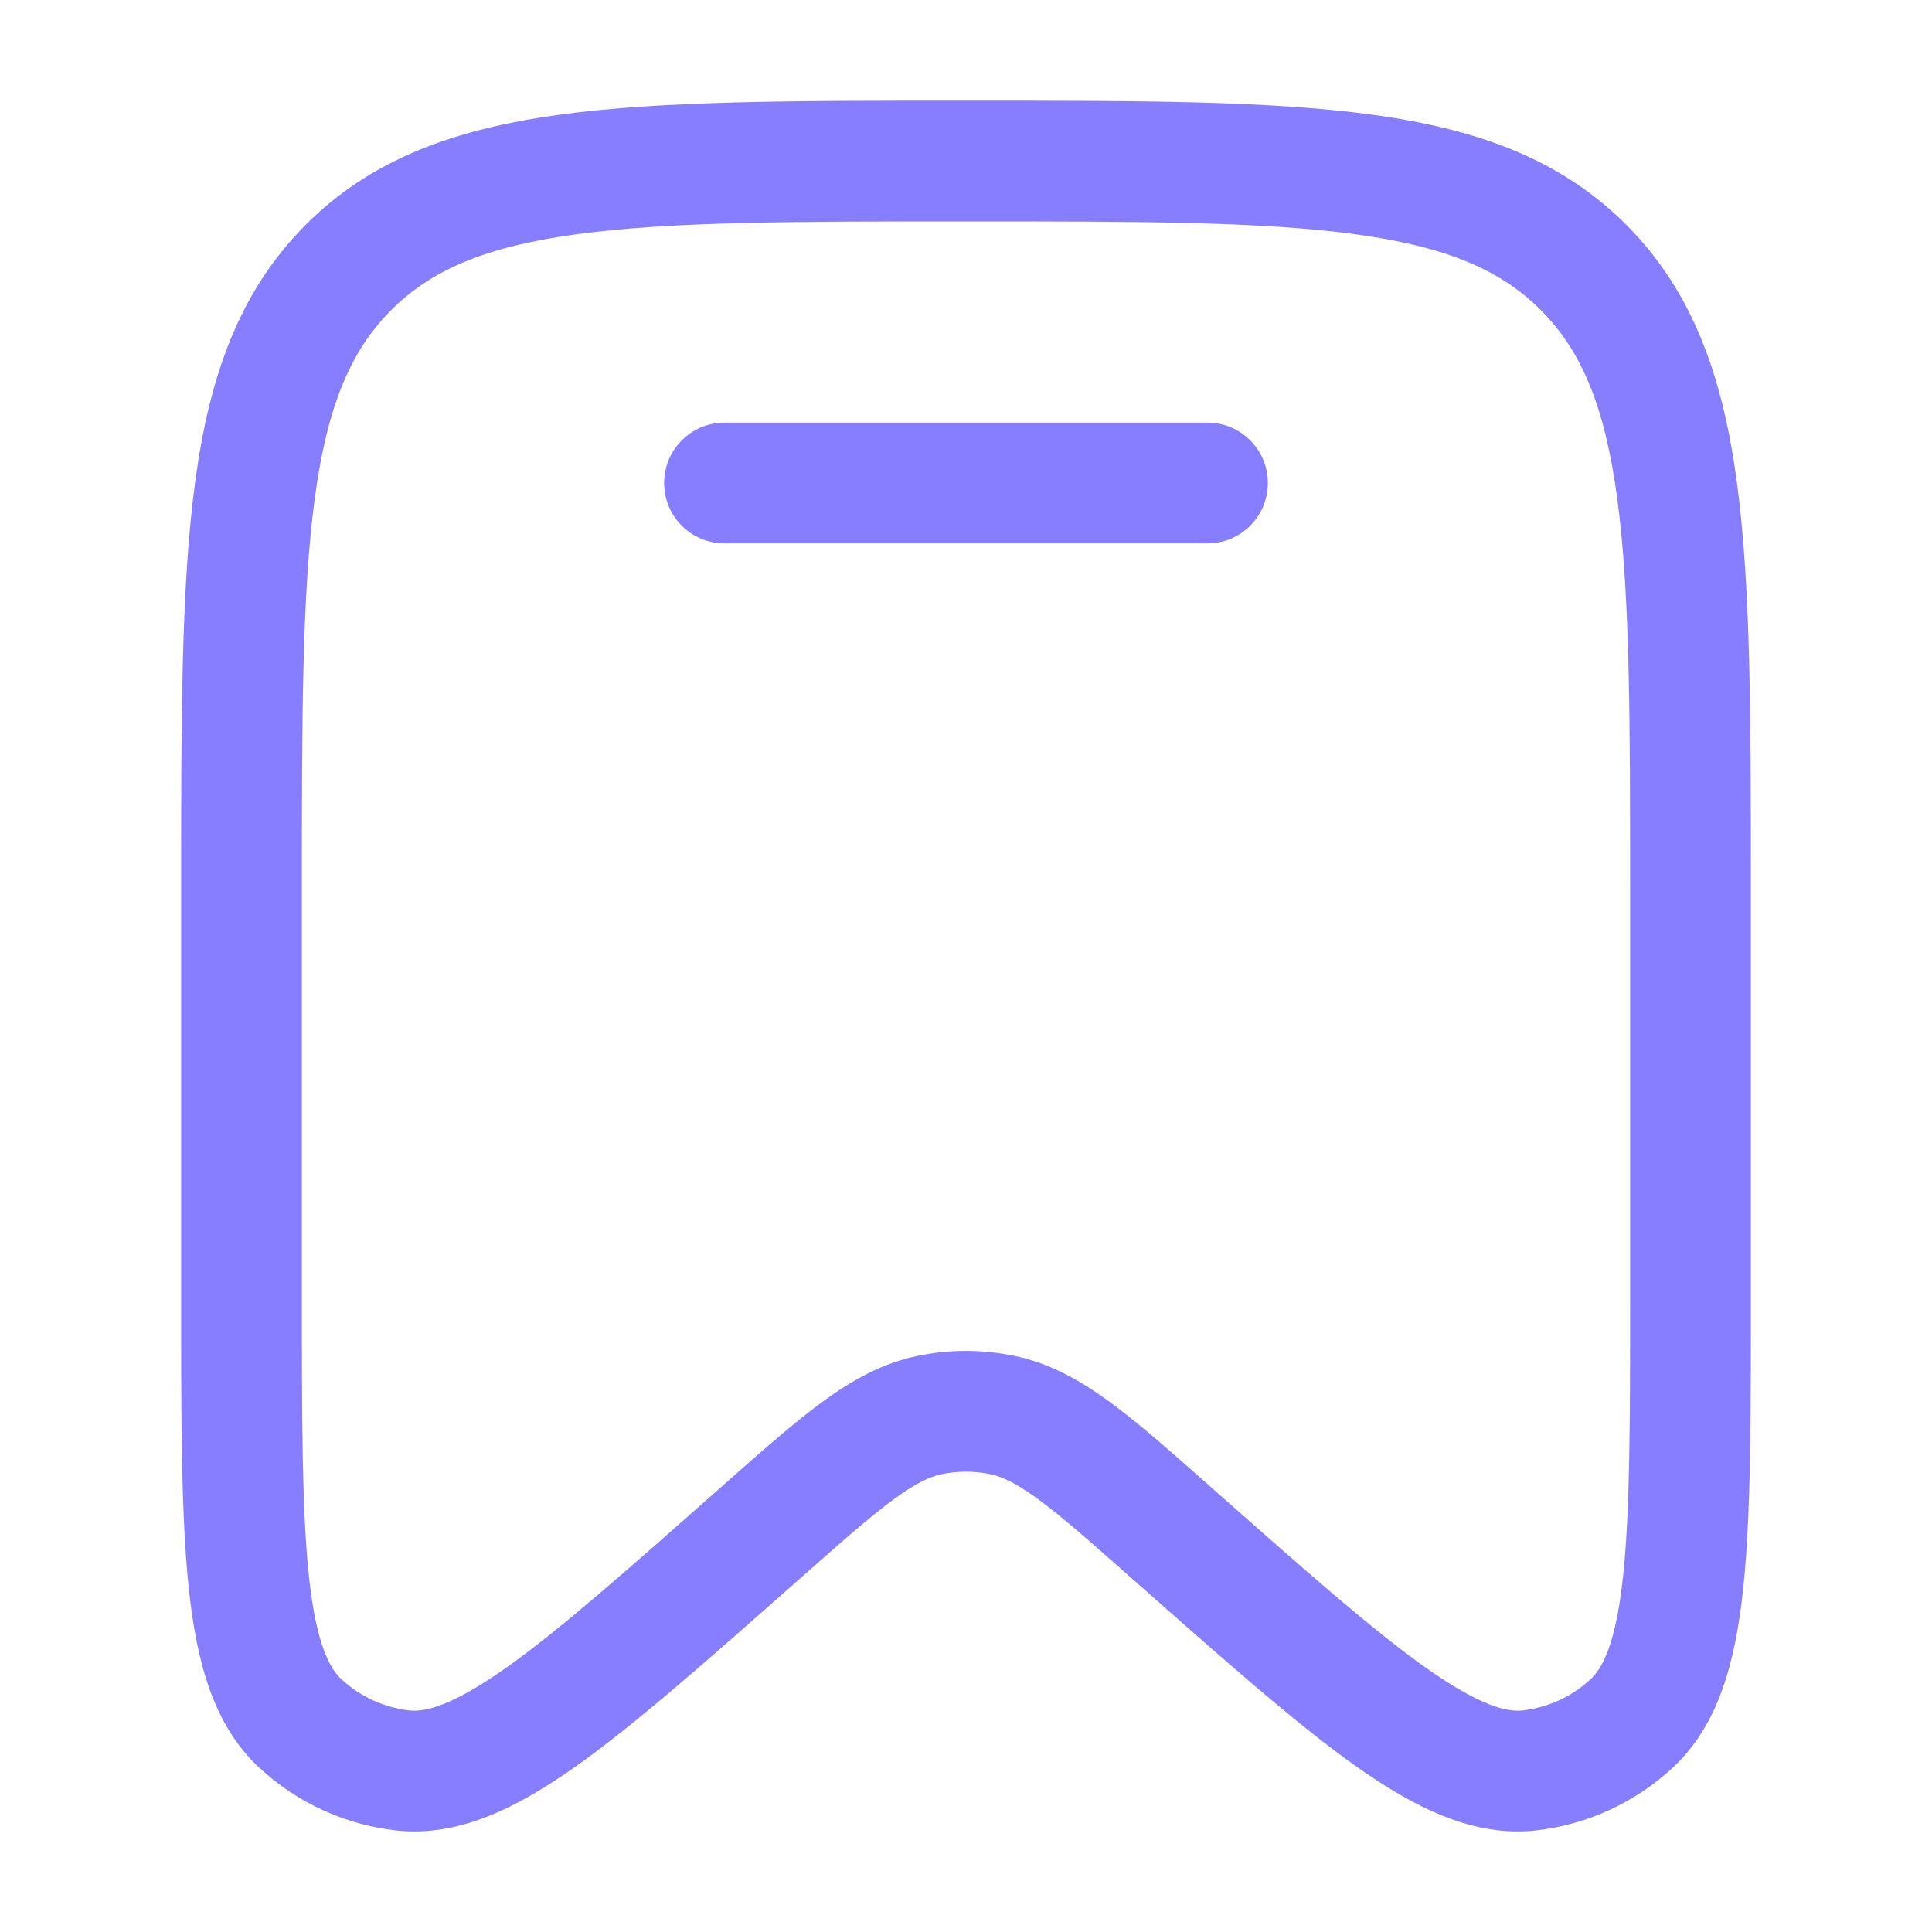
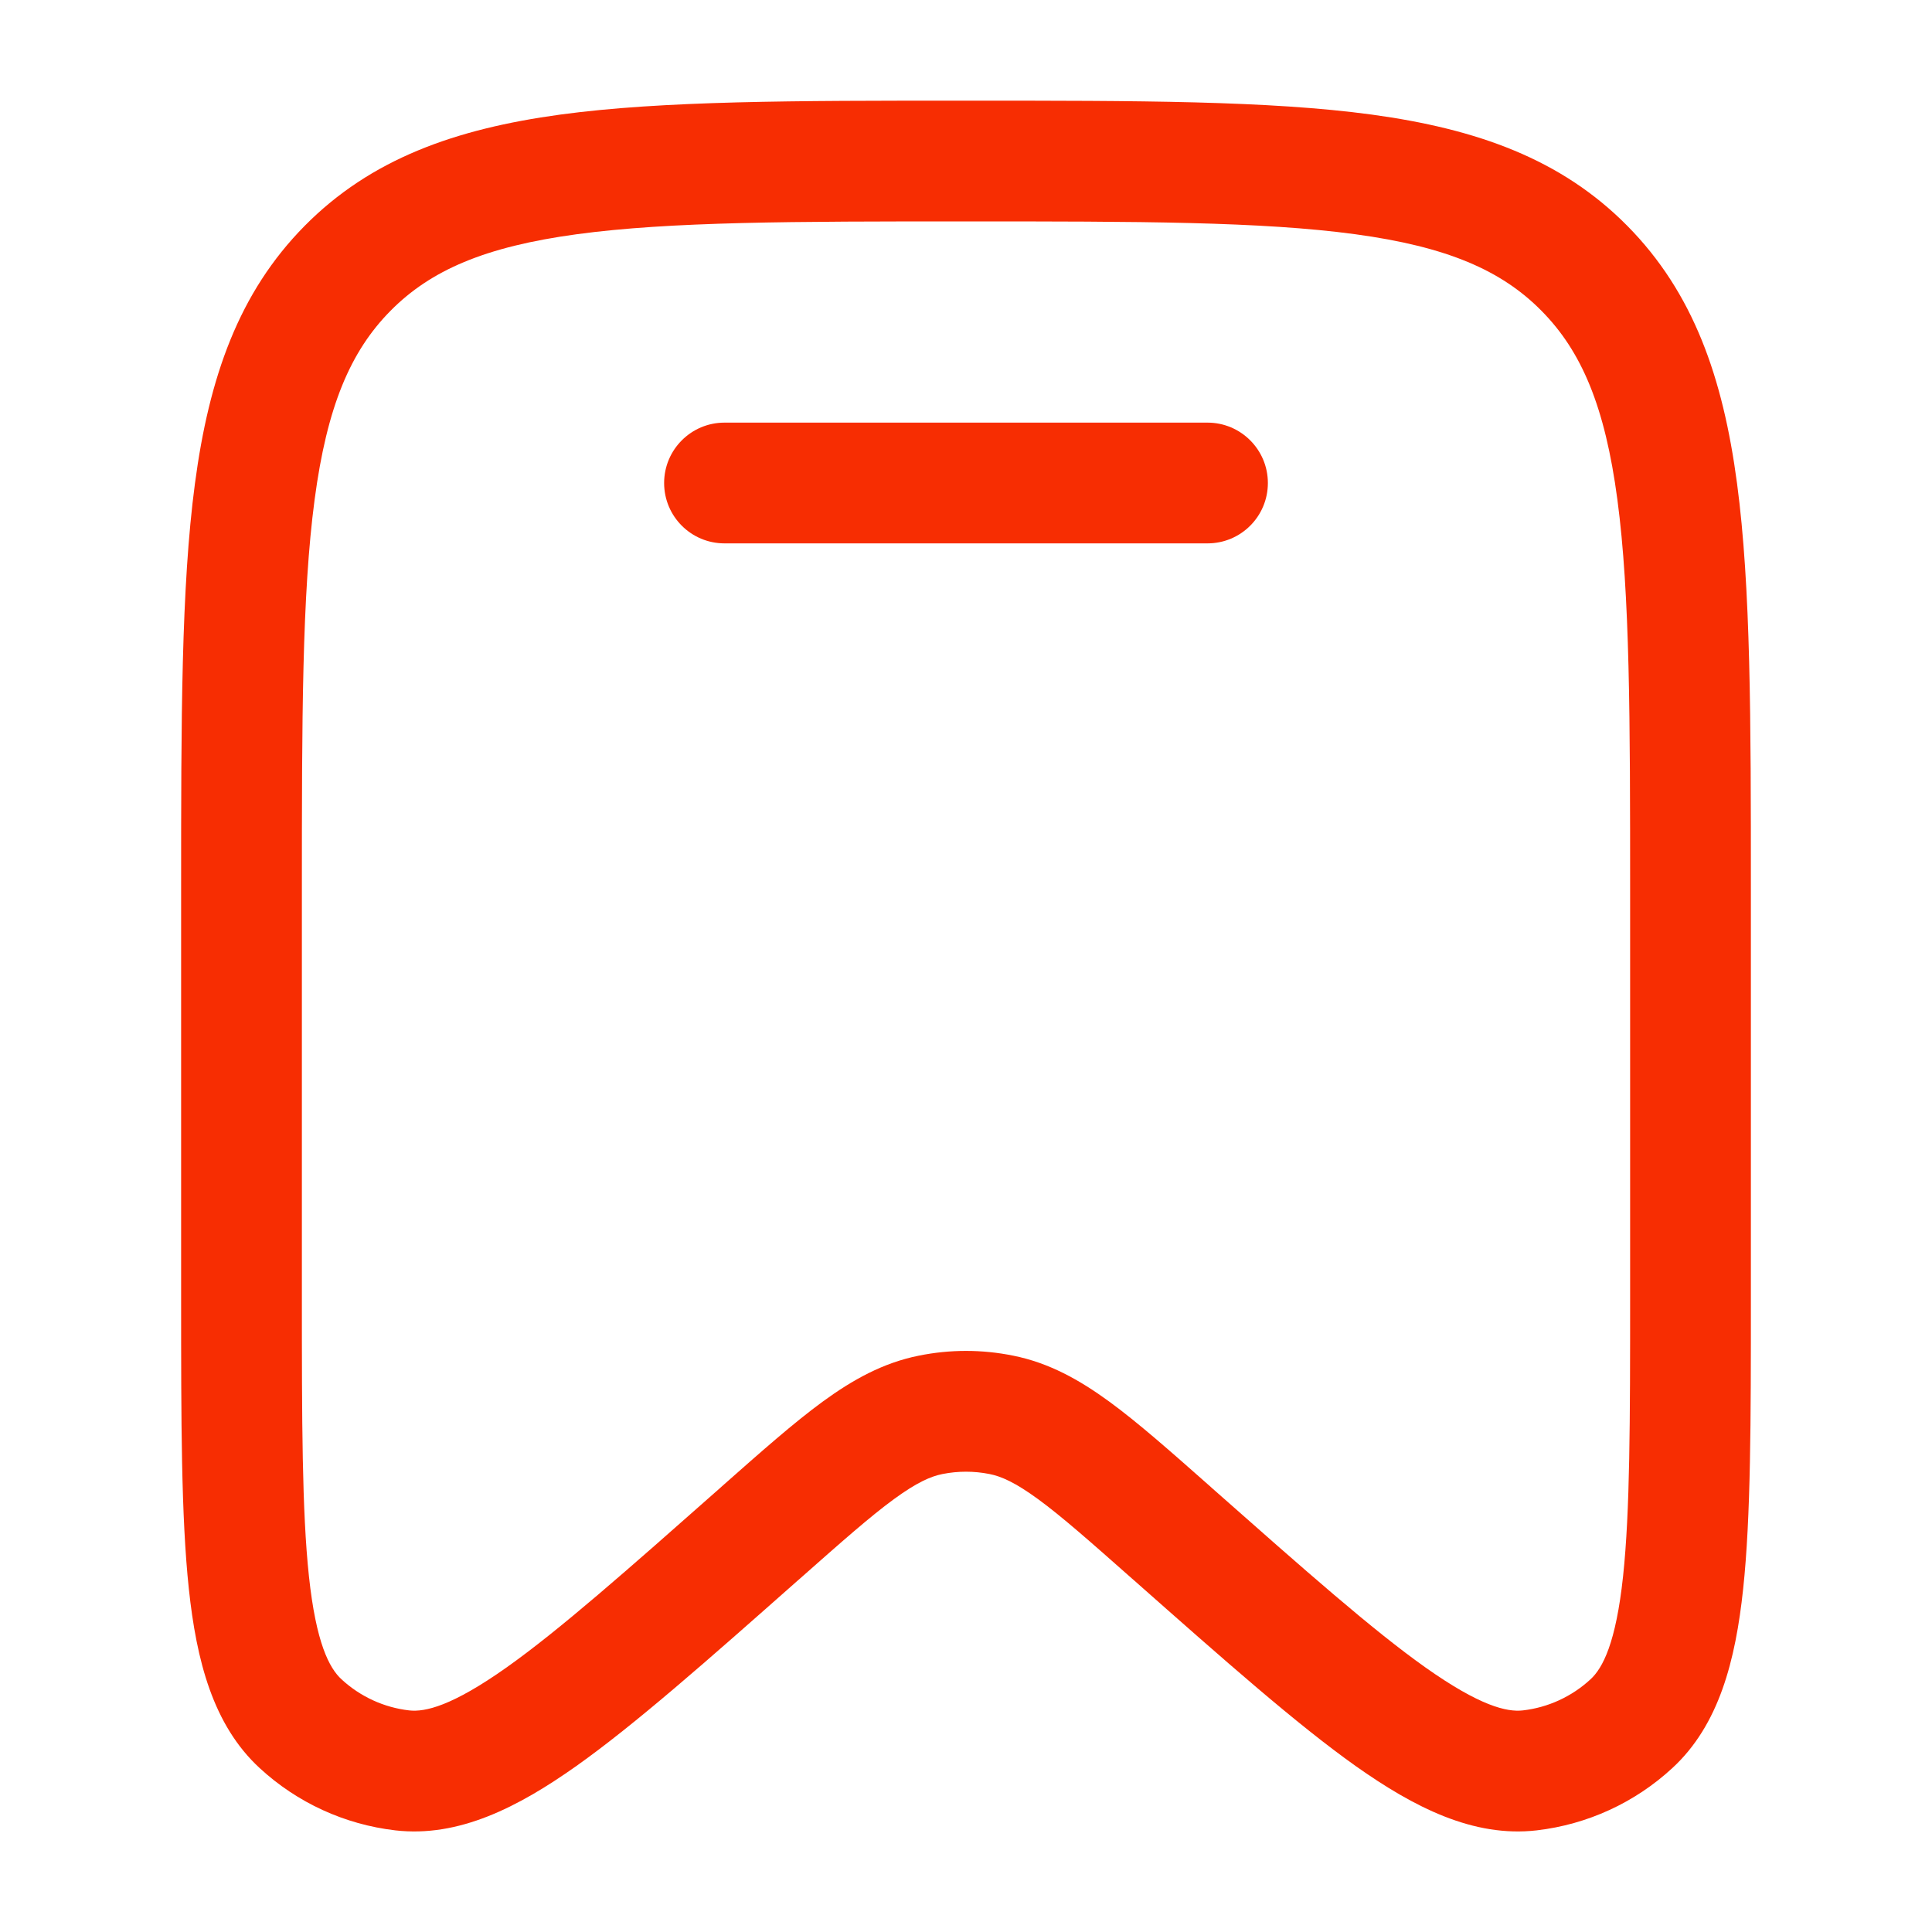
<svg xmlns="http://www.w3.org/2000/svg" width="20" height="20" viewBox="0 0 20 20" fill="none">
-   <path d="M7.5 4.375C7.155 4.375 6.875 4.655 6.875 5C6.875 5.346 7.155 5.625 7.5 5.625H12.5C12.845 5.625 13.125 5.346 13.125 5C13.125 4.655 12.845 4.375 12.5 4.375H7.5Z" fill="#877EFF" />
-   <path fill-rule="evenodd" clip-rule="evenodd" d="M9.952 1.042C8.225 1.042 6.864 1.042 5.801 1.186C4.709 1.335 3.838 1.646 3.154 2.338C2.471 3.029 2.164 3.906 2.018 5.006C1.875 6.08 1.875 7.454 1.875 9.201V13.45C1.875 14.706 1.875 15.7 1.955 16.449C2.034 17.189 2.204 17.857 2.688 18.303C3.077 18.662 3.568 18.887 4.093 18.948C4.749 19.023 5.362 18.709 5.966 18.282C6.576 17.849 7.317 17.194 8.252 16.367L8.283 16.34C8.716 15.957 9.009 15.698 9.254 15.519C9.491 15.346 9.635 15.283 9.757 15.259C9.917 15.227 10.083 15.227 10.243 15.259C10.365 15.283 10.509 15.346 10.746 15.519C10.991 15.698 11.284 15.957 11.717 16.34L11.748 16.367C12.683 17.194 13.424 17.849 14.034 18.282C14.638 18.709 15.251 19.023 15.907 18.948C16.432 18.887 16.923 18.662 17.312 18.303C17.796 17.857 17.966 17.189 18.045 16.449C18.125 15.7 18.125 14.706 18.125 13.45V9.201C18.125 7.454 18.125 6.08 17.982 5.006C17.836 3.906 17.529 3.029 16.846 2.338C16.162 1.646 15.291 1.335 14.199 1.186C13.136 1.042 11.775 1.042 10.048 1.042H9.952ZM4.043 3.217C4.457 2.798 5.019 2.554 5.969 2.425C6.939 2.293 8.214 2.292 10 2.292C11.786 2.292 13.061 2.293 14.031 2.425C14.981 2.554 15.543 2.798 15.957 3.217C16.372 3.636 16.615 4.207 16.743 5.171C16.874 6.153 16.875 7.444 16.875 9.248V13.409C16.875 14.715 16.874 15.642 16.802 16.317C16.728 17.008 16.592 17.267 16.465 17.384C16.27 17.564 16.025 17.676 15.765 17.706C15.598 17.725 15.32 17.66 14.757 17.262C14.208 16.873 13.518 16.263 12.546 15.404L12.524 15.384C12.118 15.025 11.781 14.727 11.484 14.51C11.173 14.283 10.859 14.108 10.49 14.034C10.166 13.968 9.834 13.968 9.51 14.034C9.141 14.108 8.827 14.283 8.516 14.51C8.219 14.727 7.882 15.025 7.476 15.384L7.454 15.404C6.482 16.263 5.792 16.873 5.243 17.262C4.68 17.66 4.402 17.725 4.235 17.706C3.975 17.676 3.73 17.564 3.535 17.384C3.408 17.267 3.272 17.008 3.198 16.317C3.126 15.642 3.125 14.715 3.125 13.409V9.248C3.125 7.444 3.126 6.153 3.257 5.171C3.385 4.207 3.628 3.636 4.043 3.217Z" fill="#877EFF" />
+   <path d="M7.5 4.375C7.155 4.375 6.875 4.655 6.875 5C6.875 5.346 7.155 5.625 7.5 5.625H12.5C12.845 5.625 13.125 5.346 13.125 5C13.125 4.655 12.845 4.375 12.5 4.375H7.5Z" fill="#F72D02" />
+   <path fill-rule="evenodd" clip-rule="evenodd" d="M9.952 1.042C8.225 1.042 6.864 1.042 5.801 1.186C4.709 1.335 3.838 1.646 3.154 2.338C2.471 3.029 2.164 3.906 2.018 5.006C1.875 6.08 1.875 7.454 1.875 9.201V13.45C1.875 14.706 1.875 15.7 1.955 16.449C2.034 17.189 2.204 17.857 2.688 18.303C3.077 18.662 3.568 18.887 4.093 18.948C4.749 19.023 5.362 18.709 5.966 18.282C6.576 17.849 7.317 17.194 8.252 16.367L8.283 16.34C8.716 15.957 9.009 15.698 9.254 15.519C9.491 15.346 9.635 15.283 9.757 15.259C9.917 15.227 10.083 15.227 10.243 15.259C10.365 15.283 10.509 15.346 10.746 15.519C10.991 15.698 11.284 15.957 11.717 16.34L11.748 16.367C12.683 17.194 13.424 17.849 14.034 18.282C14.638 18.709 15.251 19.023 15.907 18.948C16.432 18.887 16.923 18.662 17.312 18.303C17.796 17.857 17.966 17.189 18.045 16.449C18.125 15.7 18.125 14.706 18.125 13.45V9.201C18.125 7.454 18.125 6.08 17.982 5.006C17.836 3.906 17.529 3.029 16.846 2.338C16.162 1.646 15.291 1.335 14.199 1.186C13.136 1.042 11.775 1.042 10.048 1.042H9.952ZM4.043 3.217C4.457 2.798 5.019 2.554 5.969 2.425C6.939 2.293 8.214 2.292 10 2.292C11.786 2.292 13.061 2.293 14.031 2.425C14.981 2.554 15.543 2.798 15.957 3.217C16.372 3.636 16.615 4.207 16.743 5.171C16.874 6.153 16.875 7.444 16.875 9.248V13.409C16.875 14.715 16.874 15.642 16.802 16.317C16.728 17.008 16.592 17.267 16.465 17.384C16.27 17.564 16.025 17.676 15.765 17.706C15.598 17.725 15.32 17.66 14.757 17.262C14.208 16.873 13.518 16.263 12.546 15.404L12.524 15.384C12.118 15.025 11.781 14.727 11.484 14.51C11.173 14.283 10.859 14.108 10.49 14.034C10.166 13.968 9.834 13.968 9.51 14.034C9.141 14.108 8.827 14.283 8.516 14.51C8.219 14.727 7.882 15.025 7.476 15.384L7.454 15.404C6.482 16.263 5.792 16.873 5.243 17.262C4.68 17.66 4.402 17.725 4.235 17.706C3.975 17.676 3.73 17.564 3.535 17.384C3.408 17.267 3.272 17.008 3.198 16.317C3.126 15.642 3.125 14.715 3.125 13.409V9.248C3.125 7.444 3.126 6.153 3.257 5.171C3.385 4.207 3.628 3.636 4.043 3.217Z" fill="#F72D02" />
</svg>
